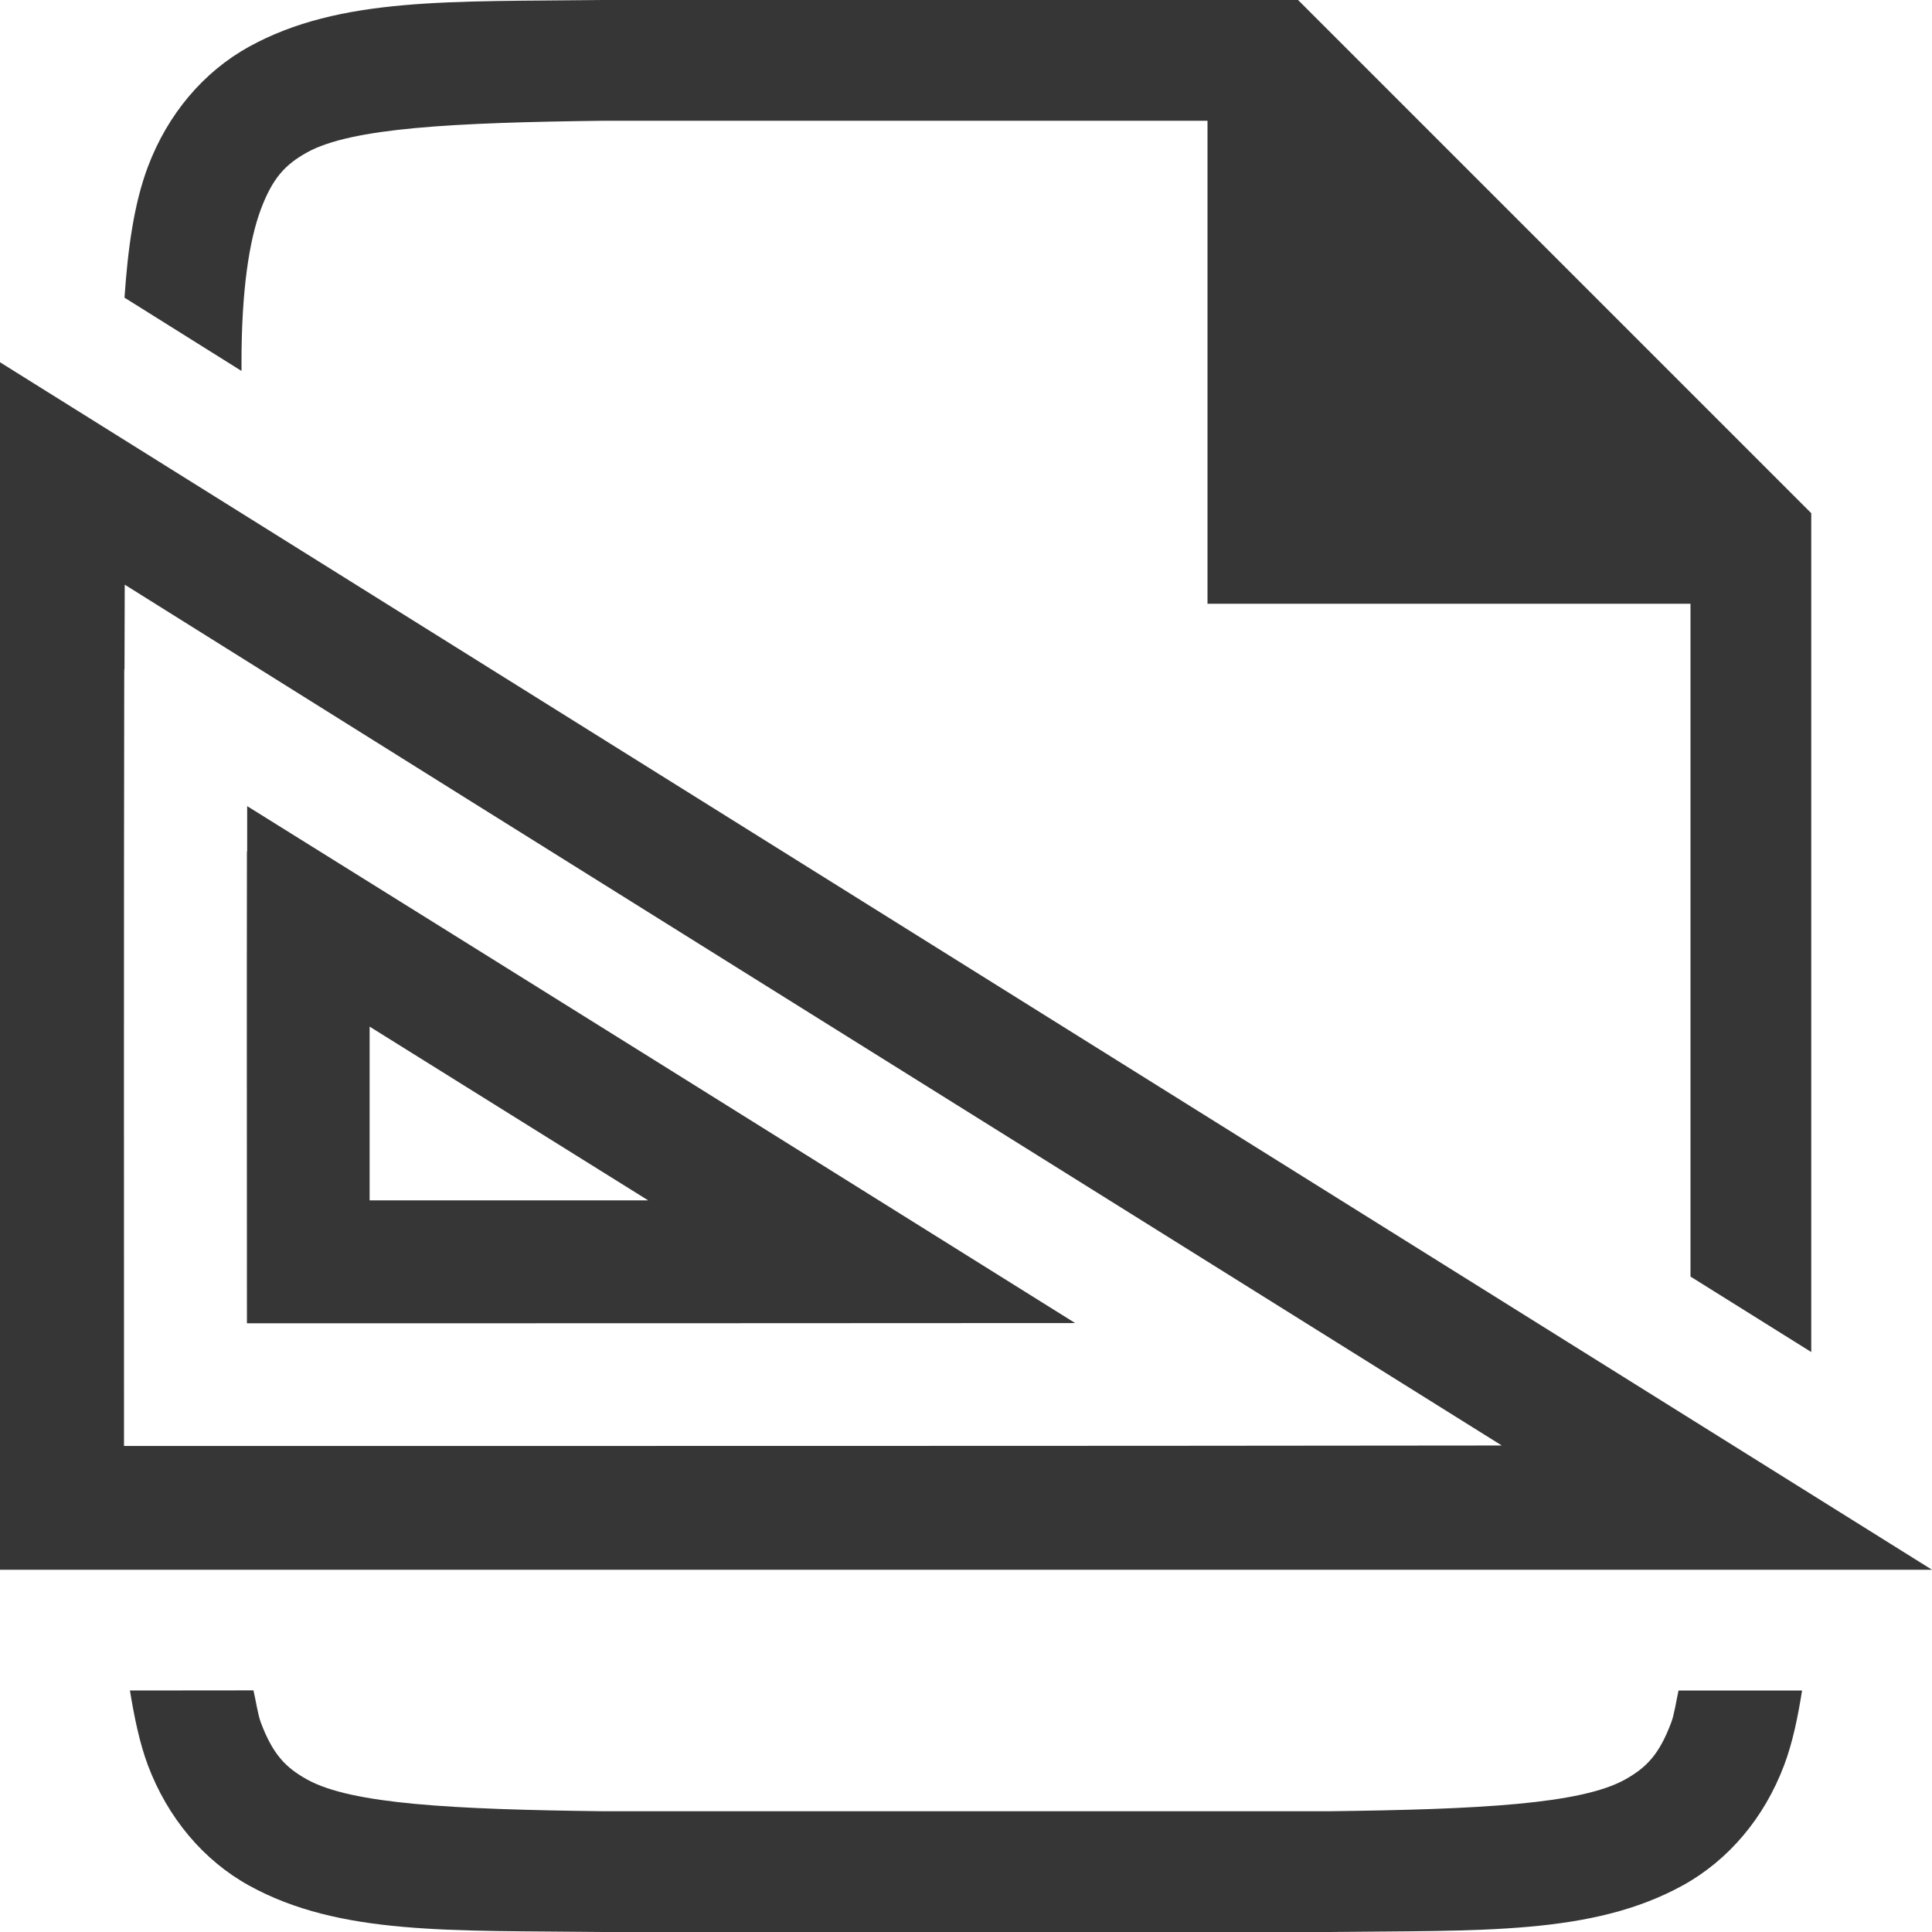
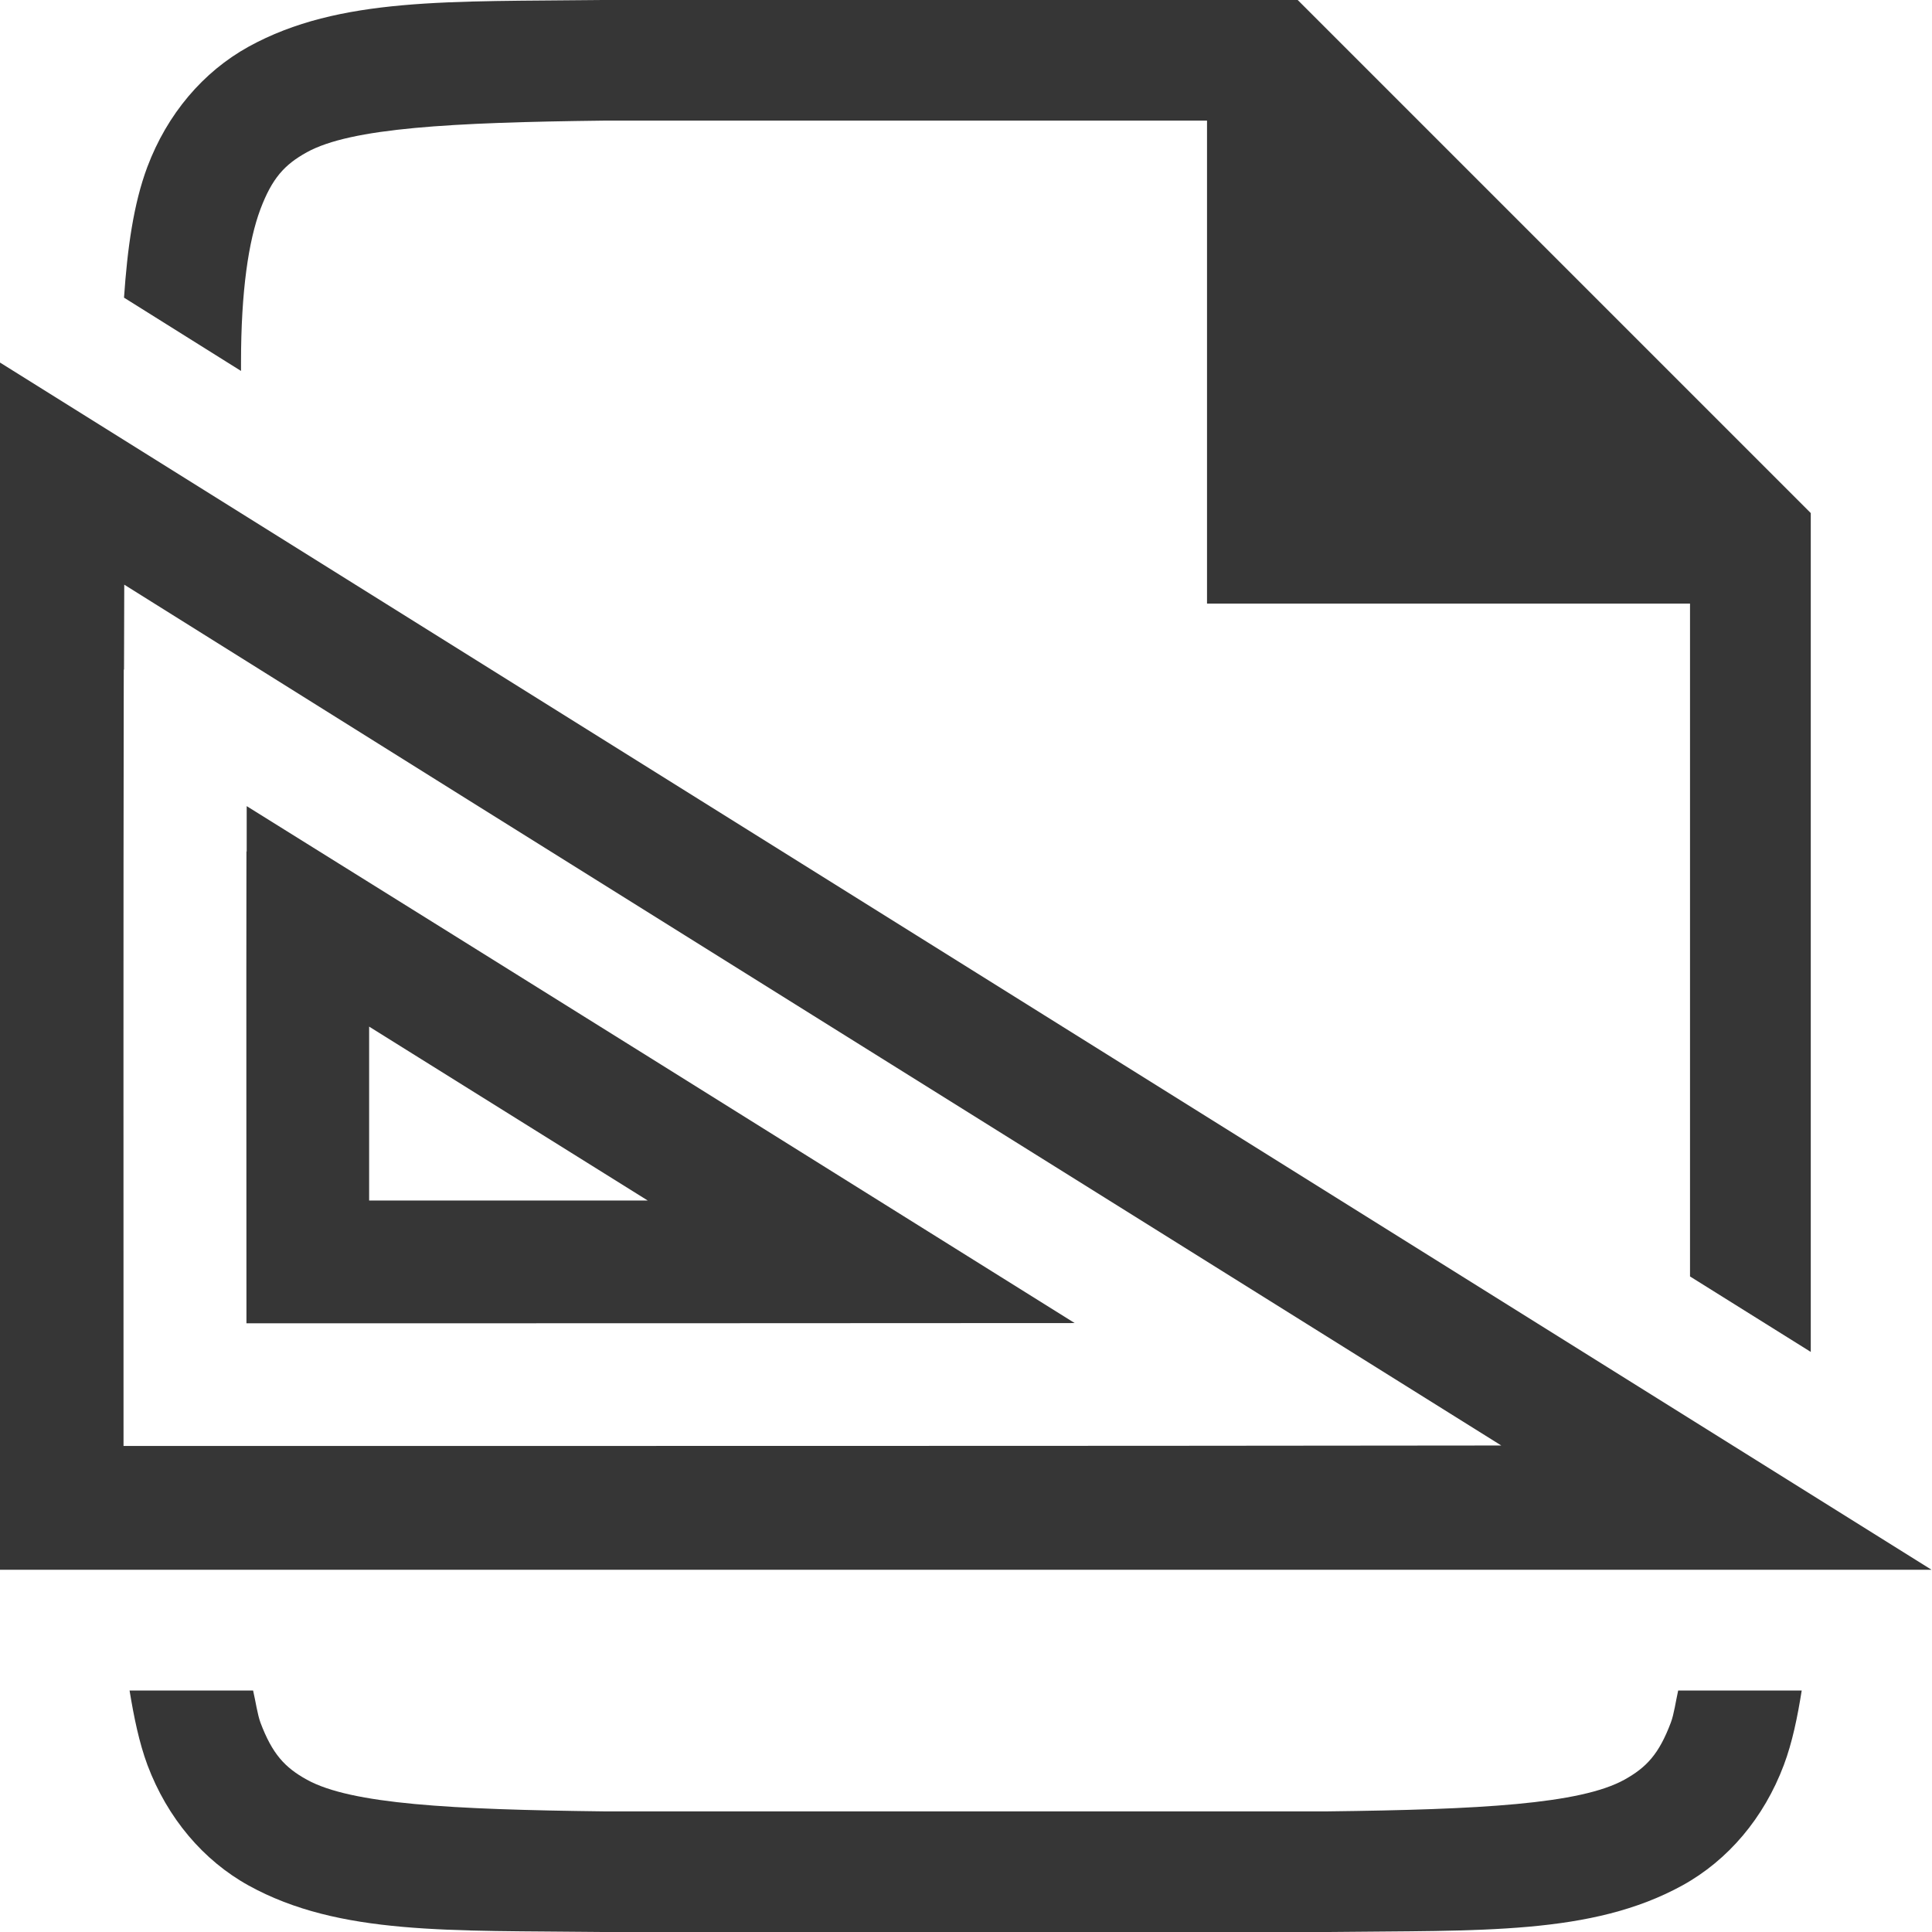
- <svg xmlns="http://www.w3.org/2000/svg" xmlns:ns1="http://www.openswatchbook.org/uri/2009/osb" height="16" id="svg7384" version="1.1" width="16">
-   <defs id="defs7386">
-     <linearGradient id="linearGradient5606" ns1:paint="solid">
-       <stop id="stop5608" offset="0" style="stop-color:#000000;stop-opacity:1;" />
-     </linearGradient>
-     <linearGradient id="linearGradient4526" ns1:paint="solid">
-       <stop id="stop4528" offset="0" style="stop-color:#ffffff;stop-opacity:1;" />
-     </linearGradient>
-     <linearGradient id="linearGradient3600-4" ns1:paint="gradient">
-       <stop id="stop3602-7" offset="0" style="stop-color:#f4f4f4;stop-opacity:1" />
-       <stop id="stop3604-6" offset="1" style="stop-color:#dbdbdb;stop-opacity:1" />
-     </linearGradient>
-   </defs>
-   <g id="layer9" label="status" style="display:inline" transform="translate(-733.0002,-117)" />
-   <g id="layer2" style="display:inline" transform="translate(-492,-484)" />
-   <g id="layer4" style="display:inline" transform="translate(-492,-484)" />
-   <g id="g1812" style="display:inline" transform="translate(-492,-484)" />
-   <g id="g6217" style="display:inline" transform="translate(-492,-484)" />
-   <g id="layer3" style="display:inline" transform="translate(-492,-484)">
-     <path d="m 496.994,484 c -1.258,0.015 -2.179,-0.028 -2.932,0.387 -0.376,0.208 -0.673,0.557 -0.838,0.996 -0.115,0.307 -0.165,0.676 -0.193,1.082 L 494,487.072 V 487 c 0,-0.592 0.063,-1.006 0.16,-1.266 0.098,-0.26 0.201,-0.371 0.385,-0.473 C 494.911,485.06 495.741,485.015 497,485 h 0.006 4.994 v 4 h 2 2 v 5.572 l 1,0.625 V 489 488.25 L 502.75,484 H 502 496.996 Z M 492,487 v 10 h 16 z m 1.033,1.842 c 3.799,2.38 7.603,4.752 11.404,7.129 -3.803,0.005 -7.607,0.003 -11.41,0.004 0,-2.143 -0.002,-4.287 0.002,-6.43 h 0.002 c 10e-4,-0.235 9.5e-4,-0.468 0.002,-0.703 z m 1.014,1.834 c -3.9e-4,0.125 2.3e-4,0.252 0,0.377 l -0.002,-0.002 c -0.002,1.302 0,2.606 0,3.908 2.287,-4.7e-4 4.573,10e-5 6.859,-0.002 -2.285,-1.429 -4.57,-2.856 -6.857,-4.281 z m 1.014,1.826 c 0.769,0.48 1.538,0.96 2.307,1.439 h -2.307 v -1.121 z M 493.076,498 c 0.036,0.22 0.079,0.431 0.148,0.617 0.165,0.439 0.462,0.79 0.838,0.998 0.753,0.415 1.673,0.37 2.932,0.385 h 0.004 6.006 0.002 c 1.258,-0.015 2.179,0.028 2.932,-0.387 0.376,-0.208 0.673,-0.557 0.838,-0.996 0.07,-0.186 0.113,-0.397 0.148,-0.617 h -1.023 c -0.02,0.089 -0.035,0.198 -0.061,0.266 -0.098,0.26 -0.201,0.371 -0.385,0.473 C 505.089,498.94 504.259,498.985 503,499 h -6 c -1.259,-0.015 -2.089,-0.06 -2.455,-0.262 -0.183,-0.101 -0.287,-0.213 -0.385,-0.473 -0.025,-0.068 -0.04,-0.176 -0.061,-0.266 z" id="path5289-0-4" style="color:#000000;display:inline;overflow:visible;visibility:visible;fill:#363636;fill-opacity:1;fill-rule:nonzero;stroke:none;stroke-width:4;marker:none;enable-background:accumulate" />
+ <svg xmlns="http://www.w3.org/2000/svg" version="1.1" viewBox="0 0 16 16">
+   <g transform="translate(-492,-484)">
+     <path d="m496.99 484c-1.258 0.015-2.179-0.028-2.932 0.387-0.376 0.208-0.673 0.557-0.838 0.996-0.115 0.307-0.165 0.676-0.193 1.082l0.969 0.607v-0.072c0-0.592 0.063-1.006 0.16-1.266 0.098-0.26 0.201-0.371 0.385-0.473 0.366-0.202 1.196-0.247 2.455-0.262h6e-3 4.994v4h2 2v5.572l1 0.625v-6.197-0.75l-4.25-4.25h-0.75-5.004zm-4.994 3v10h16zm1.033 1.842c3.799 2.38 7.603 4.752 11.404 7.129-3.803 5e-3 -7.607 3e-3 -11.41 4e-3 0-2.143-2e-3 -4.287 2e-3 -6.43h2e-3c1e-3 -0.235 9.5e-4 -0.468 2e-3 -0.703zm1.014 1.834c-3.9e-4 0.125 2.3e-4 0.252 0 0.377l-2e-3 -2e-3c-2e-3 1.302 0 2.606 0 3.908 2.287-4.7e-4 4.573 1e-4 6.859-2e-3 -2.285-1.429-4.57-2.856-6.857-4.281zm1.014 1.826c0.769 0.48 1.538 0.96 2.307 1.44h-2.307v-1.121zm-1.984 5.498c0.036 0.22 0.079 0.431 0.148 0.617 0.165 0.439 0.462 0.79 0.838 0.998 0.753 0.415 1.673 0.37 2.932 0.385h4e-3 6.006 2e-3c1.258-0.015 2.179 0.028 2.932-0.387 0.376-0.208 0.673-0.557 0.838-0.996 0.07-0.186 0.113-0.397 0.148-0.617h-1.023c-0.02 0.089-0.035 0.198-0.061 0.266-0.098 0.26-0.201 0.371-0.385 0.473-0.366 0.202-1.197 0.247-2.455 0.262h-6c-1.258-0.015-2.089-0.06-2.455-0.262-0.183-0.101-0.287-0.213-0.385-0.473-0.025-0.068-0.04-0.176-0.061-0.266z" color="#000000" fill="#363636" />
  </g>
-   <g id="g1833" style="display:inline" transform="translate(-492,-484)" />
-   <g id="layer1" style="display:inline" transform="translate(-492,-484)" />
</svg>
